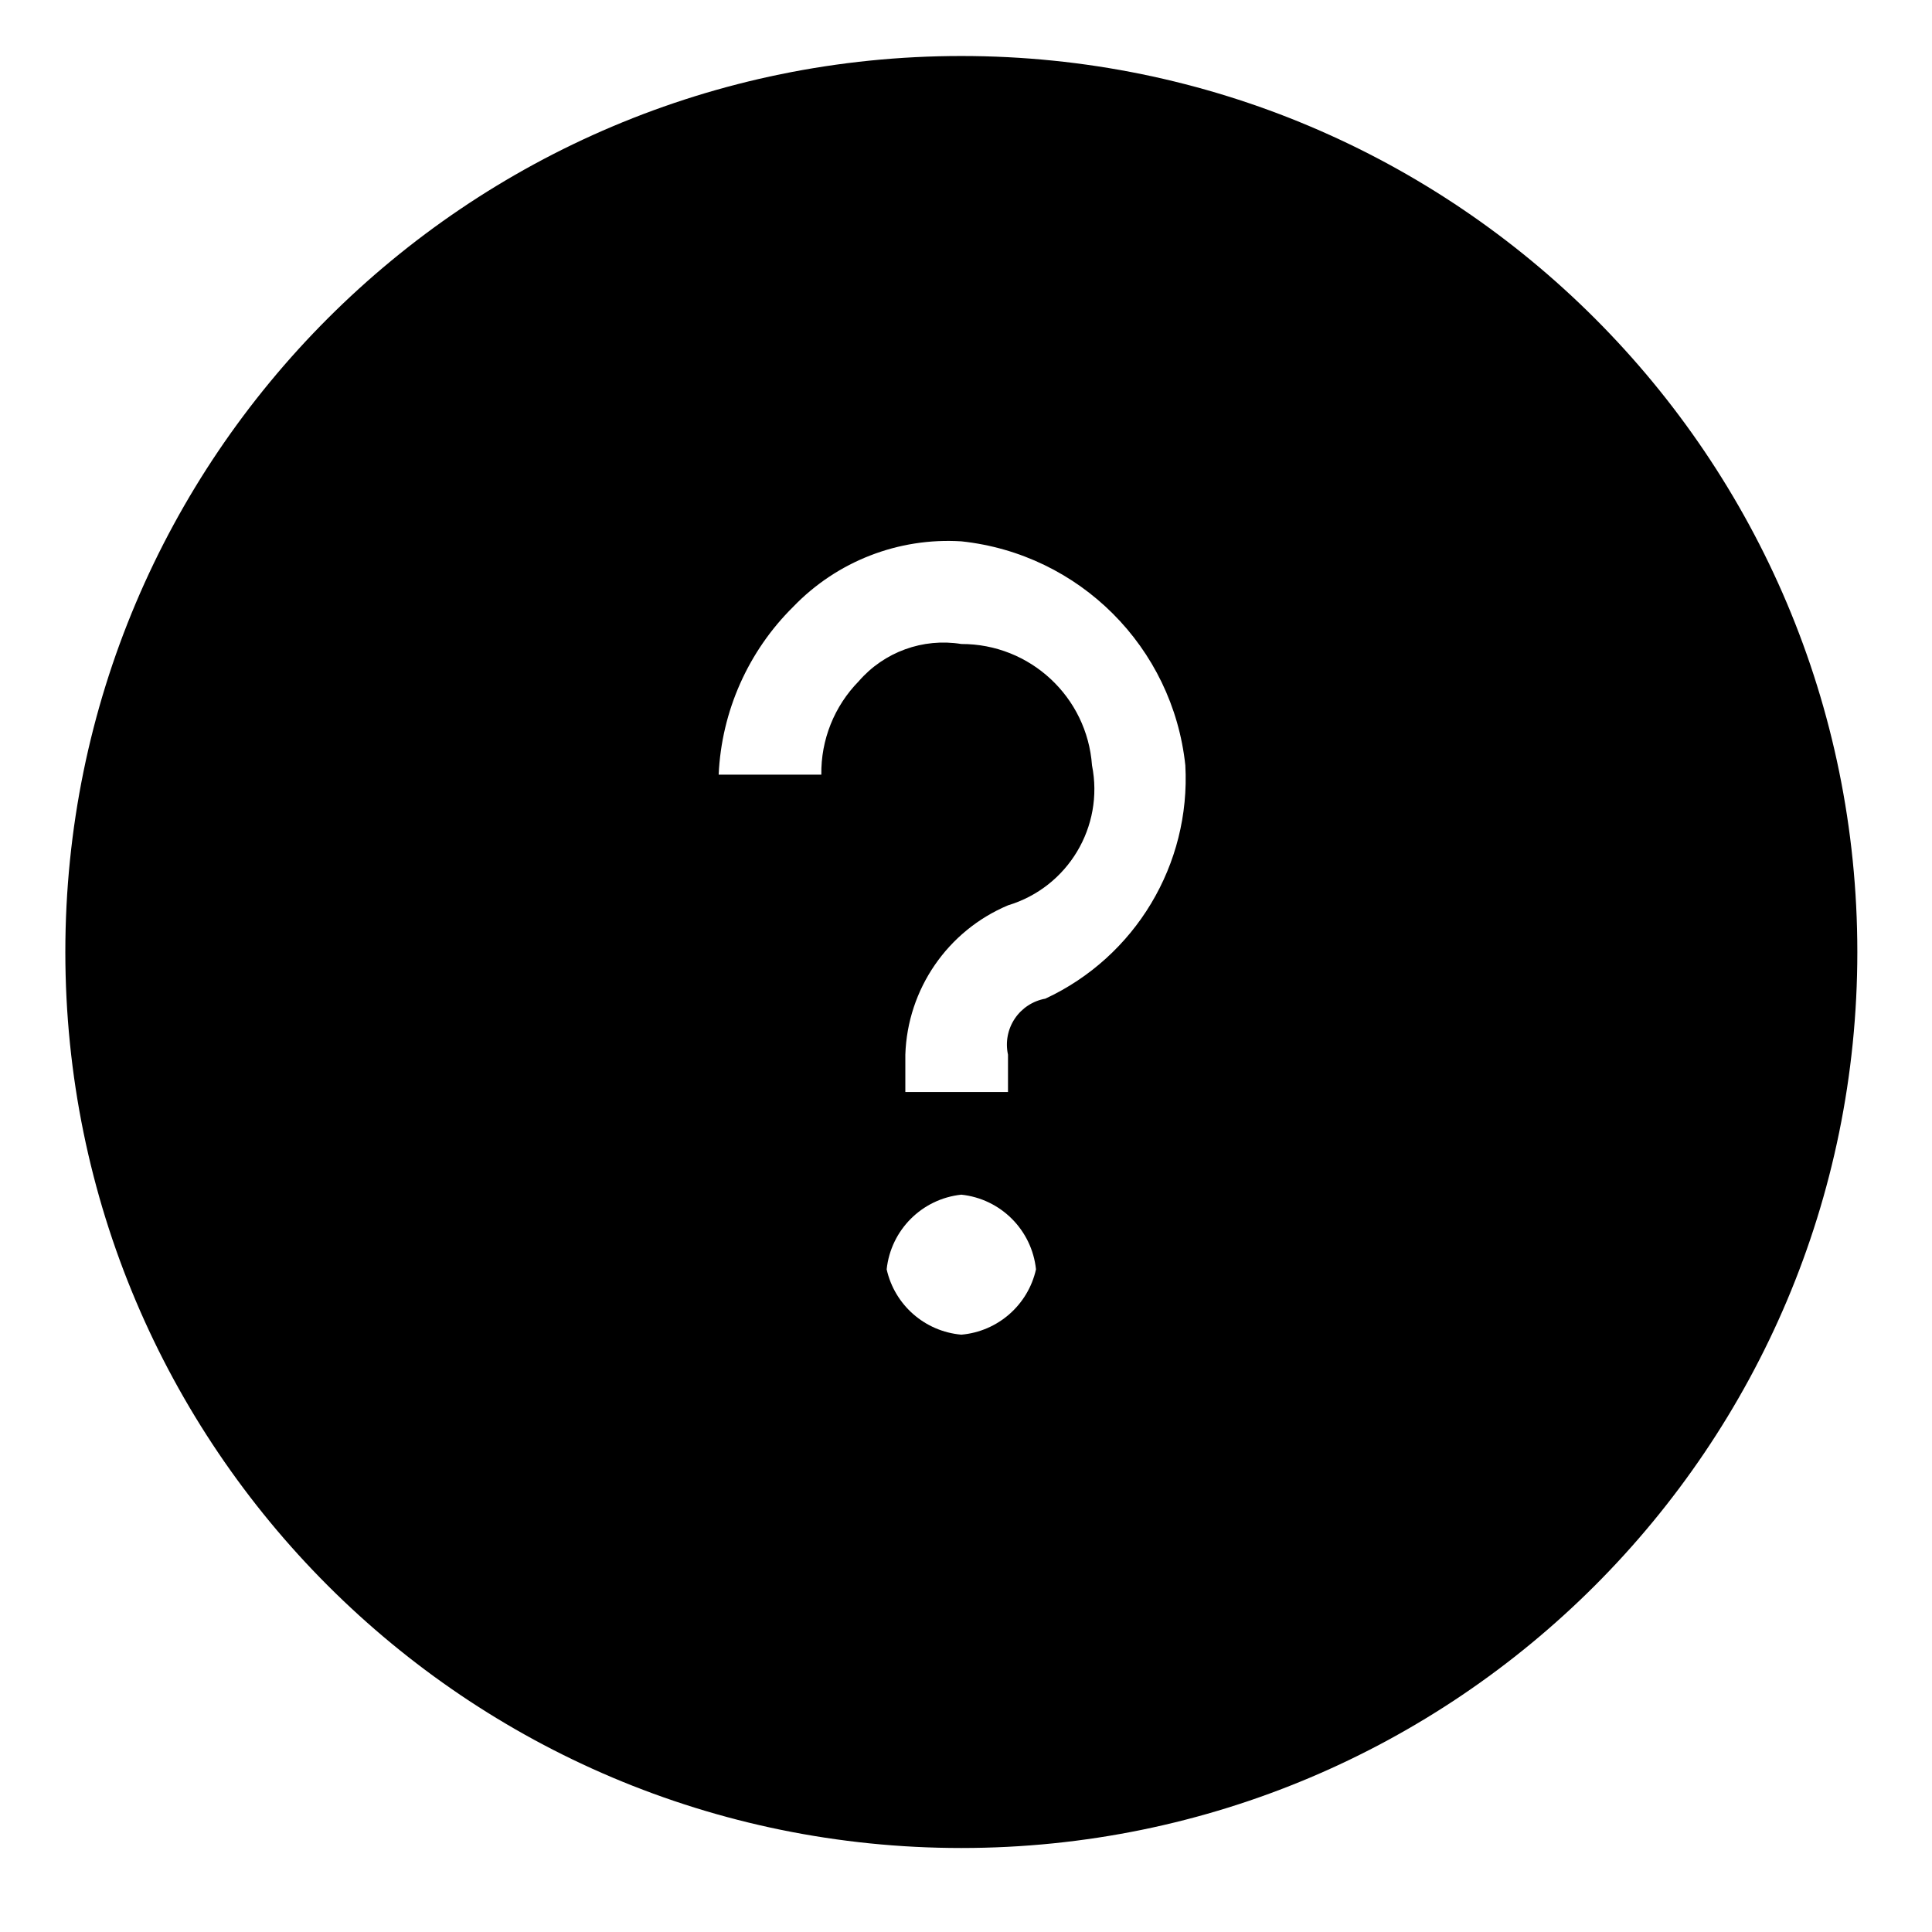
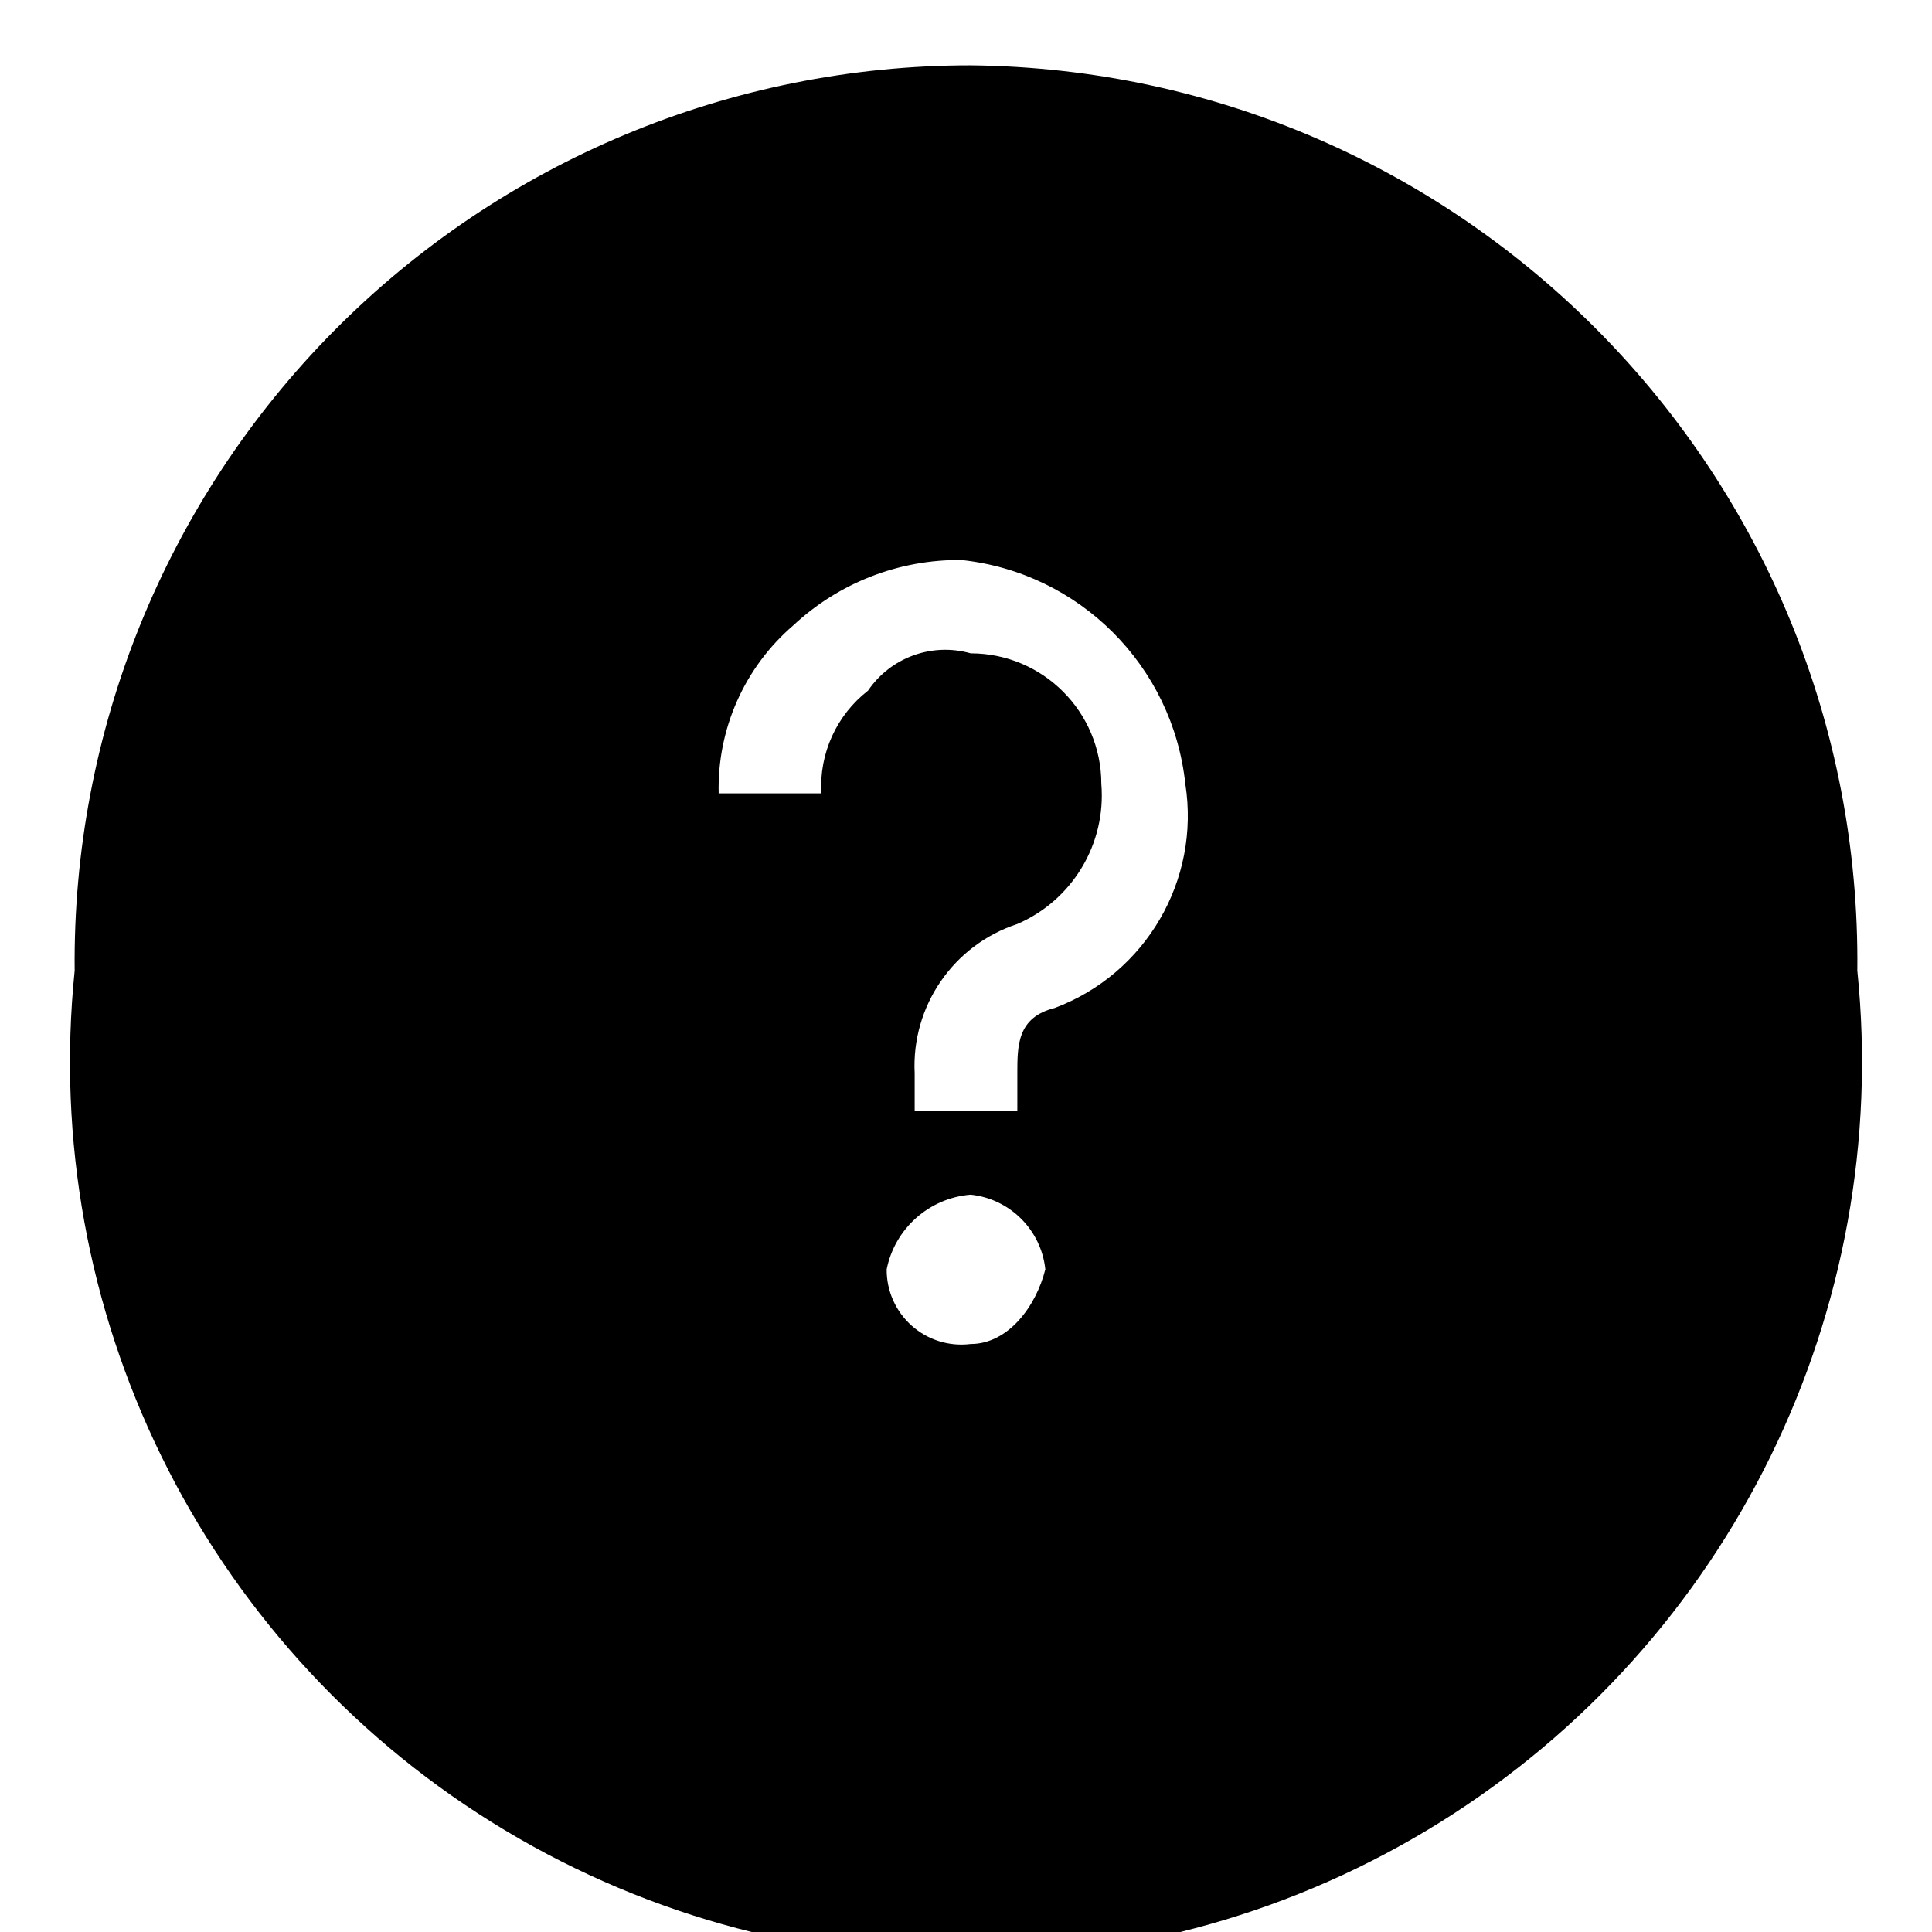
<svg xmlns="http://www.w3.org/2000/svg" viewBox="0 0 20.7 20.7">
-   <path d="M10.3.6a9.6,9.6,0,1,0,9.6,9.6A9.6,9.6,0,0,0,10.3.6Zm0,13.7a.9.9,0,0,1-.8-.7.9.9,0,0,1,.8-.8.9.9,0,0,1,.8.8A.9.9,0,0,1,10.3,14.3Zm.9-3.6a.5.5,0,0,0-.4.6v.4H9.7v-.4a1.8,1.8,0,0,1,1.1-1.6,1.3,1.3,0,0,0,.9-1.5,1.4,1.4,0,0,0-1.4-1.3,1.2,1.2,0,0,0-1.1.4,1.4,1.4,0,0,0-.4,1H7.7a2.7,2.7,0,0,1,.8-1.8,2.3,2.3,0,0,1,1.8-.7,2.7,2.7,0,0,1,2.4,2.4A2.6,2.6,0,0,1,11.2,10.7Z" />
+   <path d="M10.4.7A9.6,9.6,0,0,0,.8,10.4a9.6,9.6,0,1,0,19.1,0A9.6,9.6,0,0,0,10.4.7Zm0,13.7a.8.8,0,0,1-.9-.8,1,1,0,0,1,.9-.8.9.9,0,0,1,.8.8C11.1,14,10.8,14.4,10.4,14.4Zm.9-3.6c-.4.1-.4.4-.4.7v.4H9.8v-.4a1.6,1.6,0,0,1,1.1-1.6,1.5,1.5,0,0,0,.9-1.5A1.4,1.4,0,0,0,10.4,7a1,1,0,0,0-1.1.4,1.3,1.3,0,0,0-.5,1.1H7.7a2.3,2.3,0,0,1,.8-1.8A2.6,2.6,0,0,1,10.3,6a2.7,2.7,0,0,1,2.4,2.4A2.2,2.2,0,0,1,11.3,10.8Z" />
</svg>
